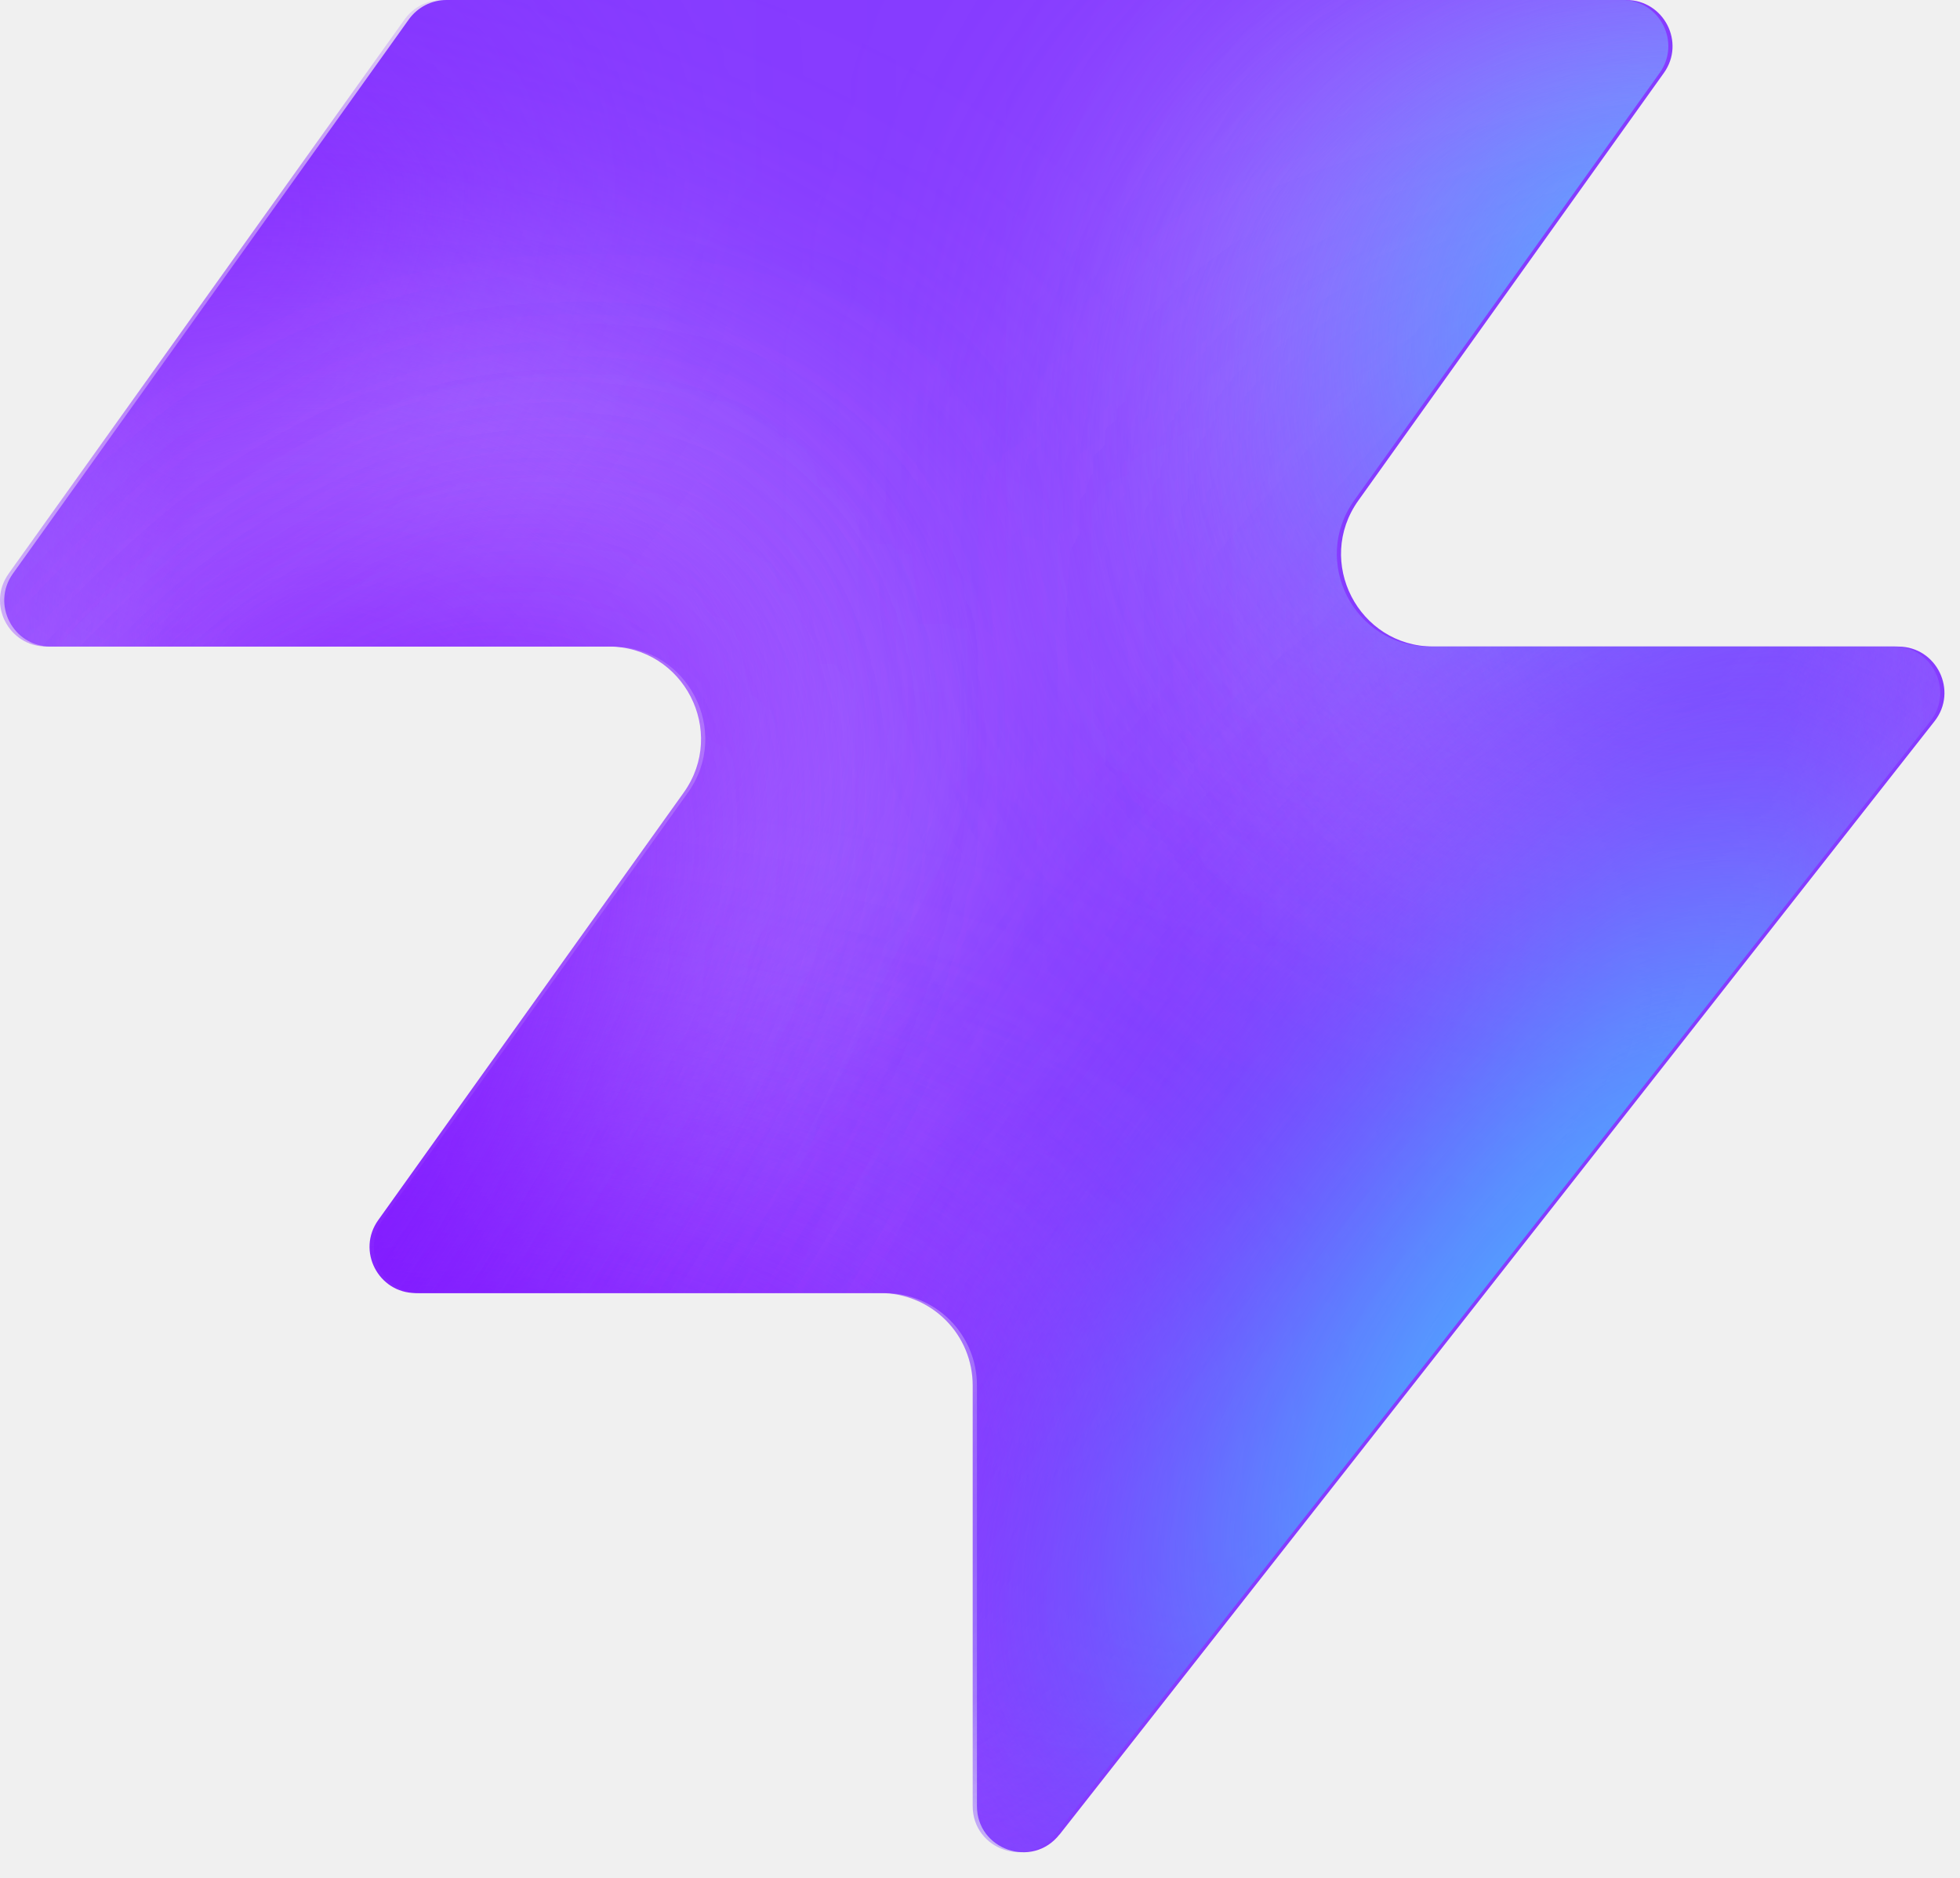
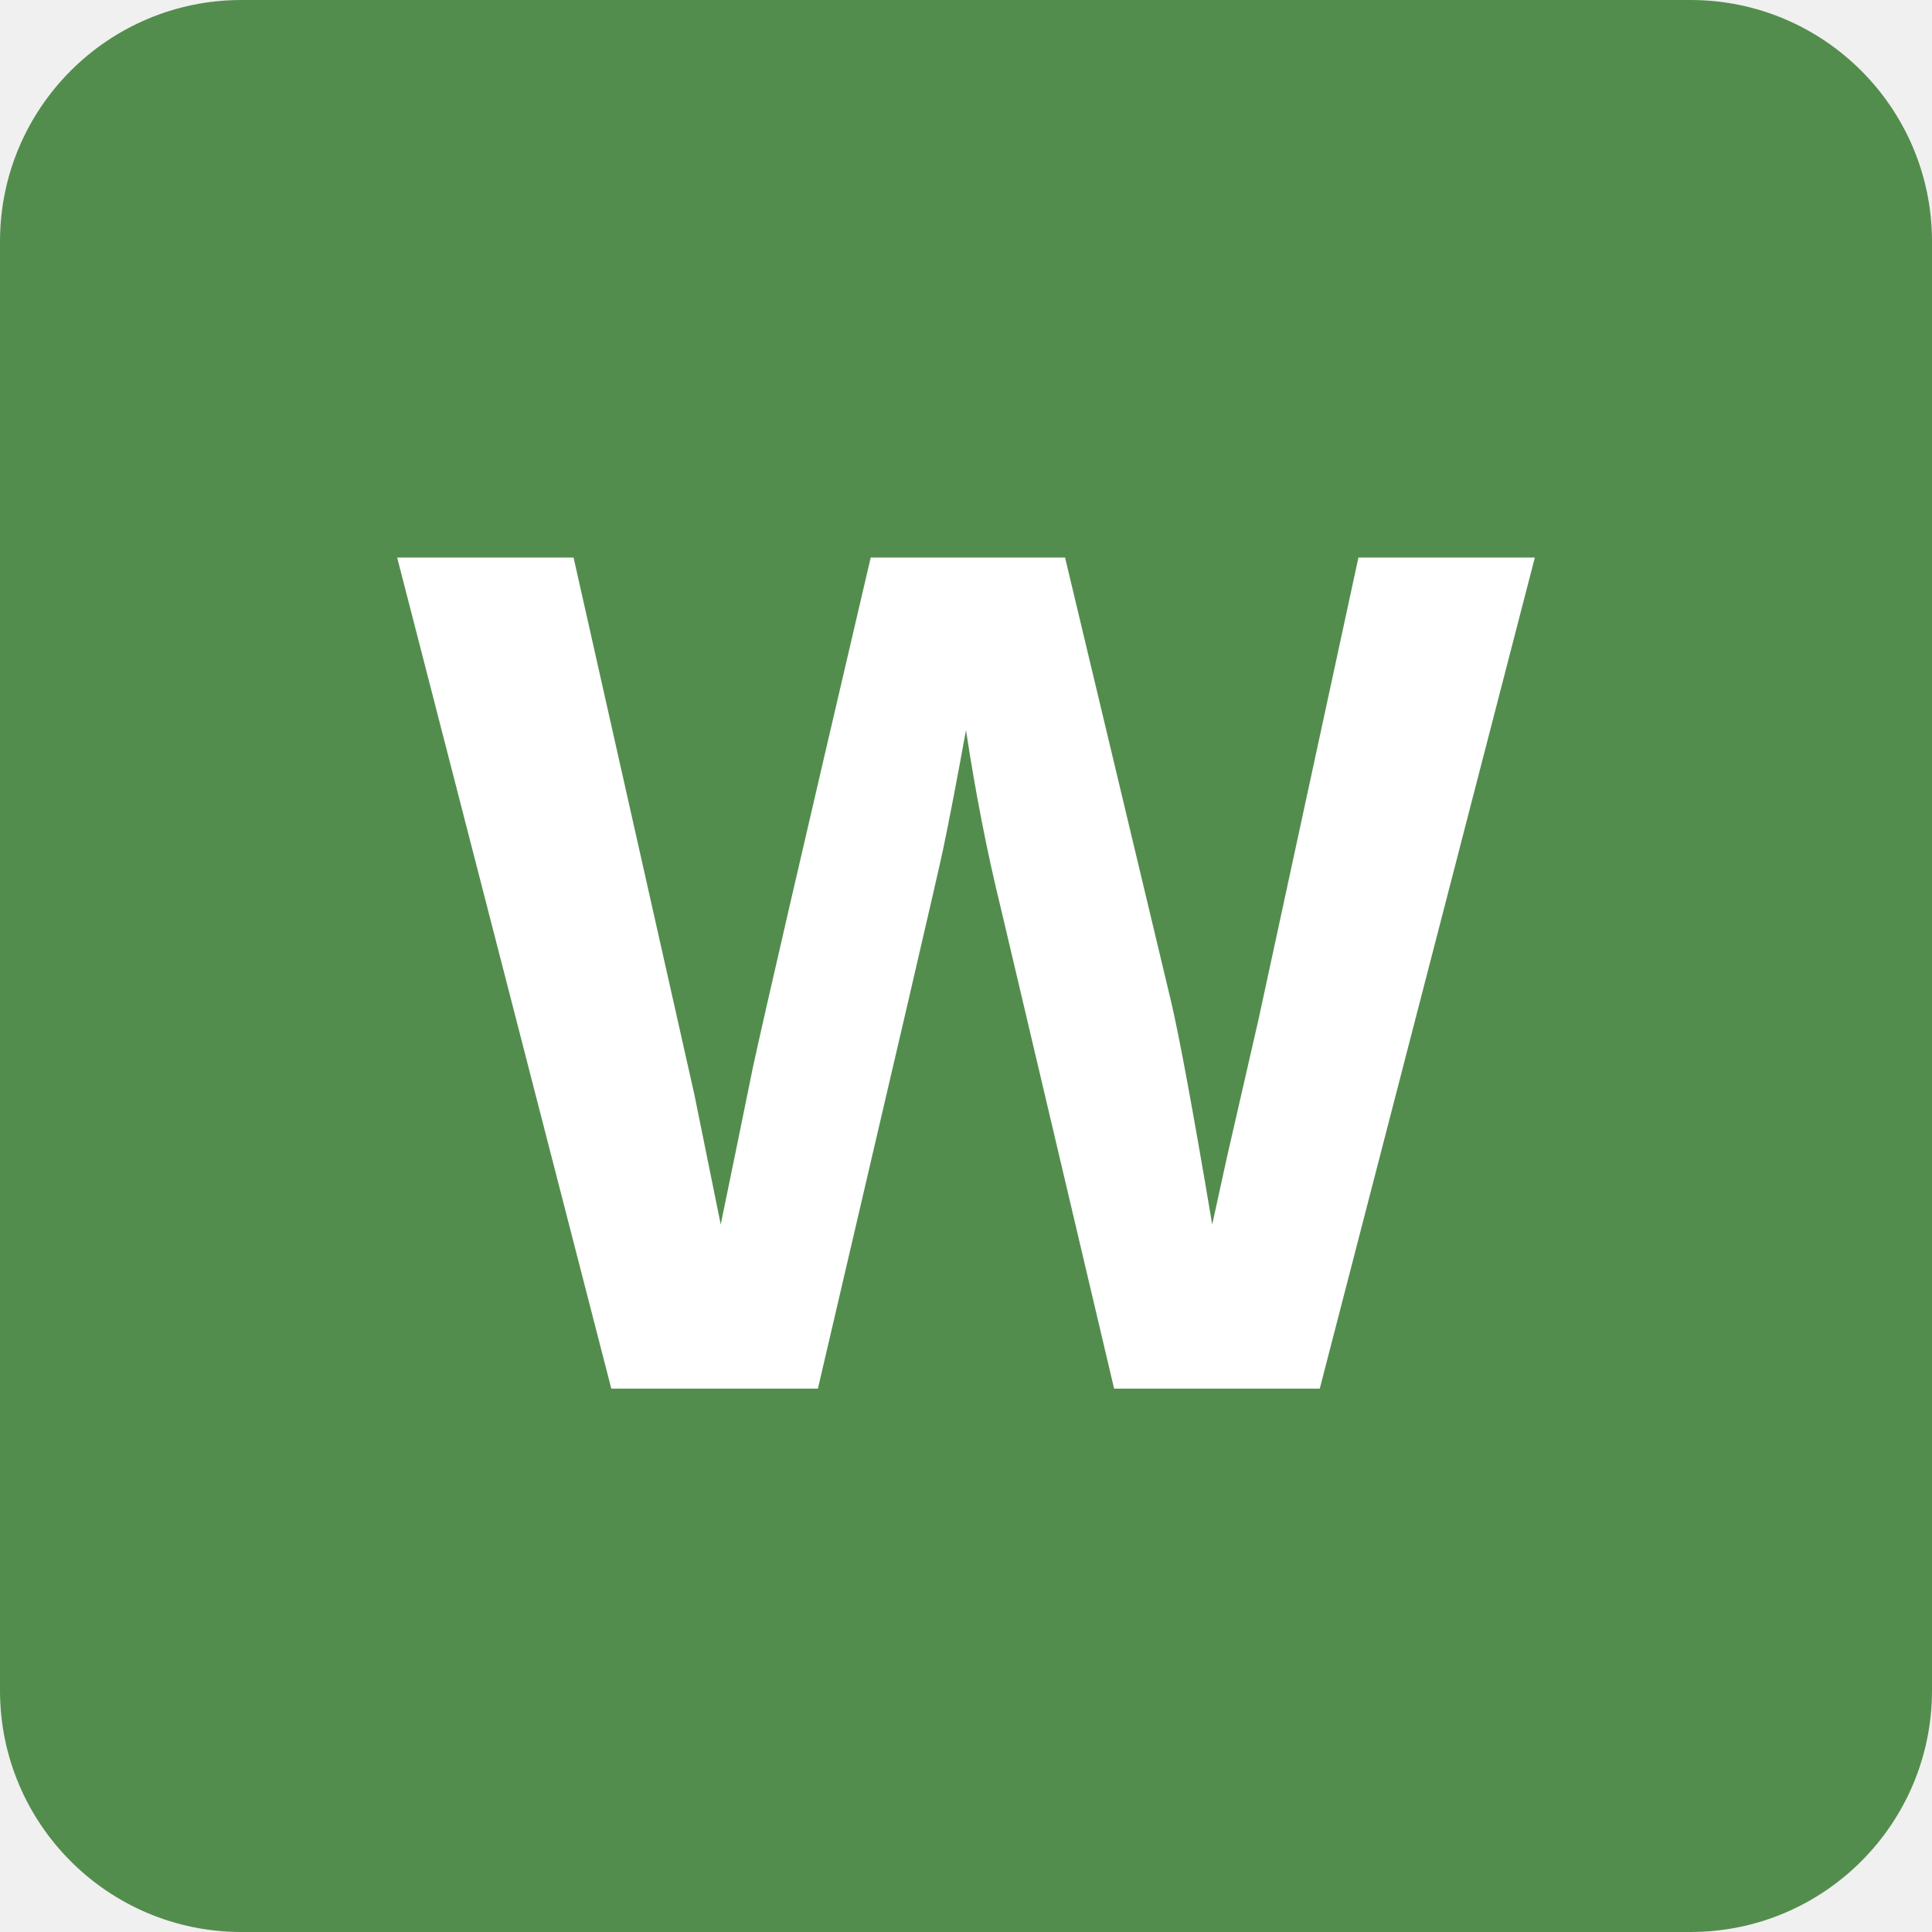
- <svg xmlns="http://www.w3.org/2000/svg" width="48" height="46" fill="none" viewBox="0 0 48 46">
-   <path fill="#863bff" d="M25.946 44.938c-.664.845-2.021.375-2.021-.698V33.937a2.26 2.26 0 0 0-2.262-2.262H10.287c-.92 0-1.456-1.04-.92-1.788l7.48-10.471c1.07-1.497 0-3.578-1.842-3.578H1.237c-.92 0-1.456-1.04-.92-1.788L10.013.474c.214-.297.556-.474.92-.474h28.894c.92 0 1.456 1.04.92 1.788l-7.48 10.471c-1.07 1.498 0 3.579 1.842 3.579h11.377c.943 0 1.473 1.088.89 1.83L25.947 44.94z" style="fill:#863bff;fill:color(display-p3 .525 .23 1);fill-opacity:1" />
-   <mask id="a" width="48" height="46" x="0" y="0" maskUnits="userSpaceOnUse" style="mask-type:alpha">
-     <path fill="#000" d="M25.842 44.938c-.664.844-2.021.375-2.021-.698V33.937a2.26 2.26 0 0 0-2.262-2.262H10.183c-.92 0-1.456-1.04-.92-1.788l7.48-10.471c1.07-1.498 0-3.579-1.842-3.579H1.133c-.92 0-1.456-1.04-.92-1.787L9.91.473c.214-.297.556-.474.92-.474h28.894c.92 0 1.456 1.04.92 1.788l-7.48 10.471c-1.07 1.498 0 3.578 1.842 3.578h11.377c.943 0 1.473 1.088.89 1.832L25.843 44.94z" style="fill:#000;fill-opacity:1" />
-   </mask>
-   <g mask="url(#a)">
-     <g filter="url(#b)">
-       <ellipse cx="5.508" cy="14.704" fill="#ede6ff" rx="5.508" ry="14.704" style="fill:#ede6ff;fill:color(display-p3 .927 .903 1);fill-opacity:1" transform="matrix(.00324 1 1 -.00324 -4.47 31.516)" />
-     </g>
-     <g filter="url(#c)">
-       <ellipse cx="10.399" cy="29.851" fill="#ede6ff" rx="10.399" ry="29.851" style="fill:#ede6ff;fill:color(display-p3 .927 .903 1);fill-opacity:1" transform="matrix(.00324 1 1 -.00324 -39.328 7.883)" />
-     </g>
-     <g filter="url(#d)">
-       <ellipse cx="5.508" cy="30.487" fill="#7e14ff" rx="5.508" ry="30.487" style="fill:#7e14ff;fill:color(display-p3 .492 .077 1);fill-opacity:1" transform="rotate(89.814 -25.913 -14.639)scale(1 -1)" />
-     </g>
-     <g filter="url(#e)">
-       <ellipse cx="5.508" cy="30.599" fill="#7e14ff" rx="5.508" ry="30.599" style="fill:#7e14ff;fill:color(display-p3 .492 .077 1);fill-opacity:1" transform="rotate(89.814 -32.644 -3.334)scale(1 -1)" />
-     </g>
-     <g filter="url(#f)">
-       <ellipse cx="5.508" cy="30.599" fill="#7e14ff" rx="5.508" ry="30.599" style="fill:#7e14ff;fill:color(display-p3 .492 .077 1);fill-opacity:1" transform="matrix(.00324 1 1 -.00324 -34.34 30.47)" />
-     </g>
-     <g filter="url(#g)">
-       <ellipse cx="14.072" cy="22.078" fill="#ede6ff" rx="14.072" ry="22.078" style="fill:#ede6ff;fill:color(display-p3 .927 .903 1);fill-opacity:1" transform="rotate(93.35 24.506 48.493)scale(-1 1)" />
-     </g>
-     <g filter="url(#h)">
-       <ellipse cx="3.47" cy="21.501" fill="#7e14ff" rx="3.47" ry="21.501" style="fill:#7e14ff;fill:color(display-p3 .492 .077 1);fill-opacity:1" transform="rotate(89.009 28.708 47.59)scale(-1 1)" />
-     </g>
-     <g filter="url(#i)">
-       <ellipse cx="3.47" cy="21.501" fill="#7e14ff" rx="3.47" ry="21.501" style="fill:#7e14ff;fill:color(display-p3 .492 .077 1);fill-opacity:1" transform="rotate(89.009 28.708 47.59)scale(-1 1)" />
-     </g>
-     <g filter="url(#j)">
-       <ellipse cx=".387" cy="8.972" fill="#7e14ff" rx="4.407" ry="29.108" style="fill:#7e14ff;fill:color(display-p3 .492 .077 1);fill-opacity:1" transform="rotate(39.51 .387 8.972)" />
-     </g>
-     <g filter="url(#k)">
-       <ellipse cx="47.523" cy="-6.092" fill="#7e14ff" rx="4.407" ry="29.108" style="fill:#7e14ff;fill:color(display-p3 .492 .077 1);fill-opacity:1" transform="rotate(37.892 47.523 -6.092)" />
-     </g>
-     <g filter="url(#l)">
-       <ellipse cx="41.412" cy="6.333" fill="#47bfff" rx="5.971" ry="9.665" style="fill:#47bfff;fill:color(display-p3 .28 .748 1);fill-opacity:1" transform="rotate(37.892 41.412 6.333)" />
-     </g>
-     <g filter="url(#m)">
-       <ellipse cx="-1.879" cy="38.332" fill="#7e14ff" rx="4.407" ry="29.108" style="fill:#7e14ff;fill:color(display-p3 .492 .077 1);fill-opacity:1" transform="rotate(37.892 -1.88 38.332)" />
-     </g>
-     <g filter="url(#n)">
-       <ellipse cx="-1.879" cy="38.332" fill="#7e14ff" rx="4.407" ry="29.108" style="fill:#7e14ff;fill:color(display-p3 .492 .077 1);fill-opacity:1" transform="rotate(37.892 -1.88 38.332)" />
-     </g>
-     <g filter="url(#o)">
-       <ellipse cx="35.651" cy="29.907" fill="#7e14ff" rx="4.407" ry="29.108" style="fill:#7e14ff;fill:color(display-p3 .492 .077 1);fill-opacity:1" transform="rotate(37.892 35.651 29.907)" />
-     </g>
-     <g filter="url(#p)">
-       <ellipse cx="38.418" cy="32.4" fill="#47bfff" rx="5.971" ry="15.297" style="fill:#47bfff;fill:color(display-p3 .28 .748 1);fill-opacity:1" transform="rotate(37.892 38.418 32.4)" />
-     </g>
-   </g>
-   <defs>
-     <filter id="b" width="60.045" height="41.654" x="-19.77" y="16.149" color-interpolation-filters="sRGB" filterUnits="userSpaceOnUse">
-       <feFlood flood-opacity="0" result="BackgroundImageFix" />
-       <feBlend in="SourceGraphic" in2="BackgroundImageFix" result="shape" />
-       <feGaussianBlur result="effect1_foregroundBlur_2002_17158" stdDeviation="7.659" />
-     </filter>
-     <filter id="c" width="90.34" height="51.437" x="-54.613" y="-7.533" color-interpolation-filters="sRGB" filterUnits="userSpaceOnUse">
-       <feFlood flood-opacity="0" result="BackgroundImageFix" />
-       <feBlend in="SourceGraphic" in2="BackgroundImageFix" result="shape" />
-       <feGaussianBlur result="effect1_foregroundBlur_2002_17158" stdDeviation="7.659" />
-     </filter>
-     <filter id="d" width="79.355" height="29.4" x="-49.64" y="2.03" color-interpolation-filters="sRGB" filterUnits="userSpaceOnUse">
-       <feFlood flood-opacity="0" result="BackgroundImageFix" />
-       <feBlend in="SourceGraphic" in2="BackgroundImageFix" result="shape" />
-       <feGaussianBlur result="effect1_foregroundBlur_2002_17158" stdDeviation="4.596" />
-     </filter>
-     <filter id="e" width="79.579" height="29.4" x="-45.045" y="20.029" color-interpolation-filters="sRGB" filterUnits="userSpaceOnUse">
-       <feFlood flood-opacity="0" result="BackgroundImageFix" />
-       <feBlend in="SourceGraphic" in2="BackgroundImageFix" result="shape" />
-       <feGaussianBlur result="effect1_foregroundBlur_2002_17158" stdDeviation="4.596" />
-     </filter>
-     <filter id="f" width="79.579" height="29.4" x="-43.513" y="21.178" color-interpolation-filters="sRGB" filterUnits="userSpaceOnUse">
-       <feFlood flood-opacity="0" result="BackgroundImageFix" />
-       <feBlend in="SourceGraphic" in2="BackgroundImageFix" result="shape" />
-       <feGaussianBlur result="effect1_foregroundBlur_2002_17158" stdDeviation="4.596" />
-     </filter>
-     <filter id="g" width="74.749" height="58.852" x="15.756" y="-17.901" color-interpolation-filters="sRGB" filterUnits="userSpaceOnUse">
-       <feFlood flood-opacity="0" result="BackgroundImageFix" />
-       <feBlend in="SourceGraphic" in2="BackgroundImageFix" result="shape" />
-       <feGaussianBlur result="effect1_foregroundBlur_2002_17158" stdDeviation="7.659" />
-     </filter>
-     <filter id="h" width="61.377" height="25.362" x="23.548" y="2.284" color-interpolation-filters="sRGB" filterUnits="userSpaceOnUse">
-       <feFlood flood-opacity="0" result="BackgroundImageFix" />
-       <feBlend in="SourceGraphic" in2="BackgroundImageFix" result="shape" />
-       <feGaussianBlur result="effect1_foregroundBlur_2002_17158" stdDeviation="4.596" />
-     </filter>
-     <filter id="i" width="61.377" height="25.362" x="23.548" y="2.284" color-interpolation-filters="sRGB" filterUnits="userSpaceOnUse">
-       <feFlood flood-opacity="0" result="BackgroundImageFix" />
-       <feBlend in="SourceGraphic" in2="BackgroundImageFix" result="shape" />
-       <feGaussianBlur result="effect1_foregroundBlur_2002_17158" stdDeviation="4.596" />
-     </filter>
-     <filter id="j" width="56.045" height="63.649" x="-27.636" y="-22.853" color-interpolation-filters="sRGB" filterUnits="userSpaceOnUse">
-       <feFlood flood-opacity="0" result="BackgroundImageFix" />
-       <feBlend in="SourceGraphic" in2="BackgroundImageFix" result="shape" />
-       <feGaussianBlur result="effect1_foregroundBlur_2002_17158" stdDeviation="4.596" />
-     </filter>
-     <filter id="k" width="54.814" height="64.646" x="20.116" y="-38.415" color-interpolation-filters="sRGB" filterUnits="userSpaceOnUse">
-       <feFlood flood-opacity="0" result="BackgroundImageFix" />
-       <feBlend in="SourceGraphic" in2="BackgroundImageFix" result="shape" />
-       <feGaussianBlur result="effect1_foregroundBlur_2002_17158" stdDeviation="4.596" />
-     </filter>
-     <filter id="l" width="33.541" height="35.313" x="24.641" y="-11.323" color-interpolation-filters="sRGB" filterUnits="userSpaceOnUse">
-       <feFlood flood-opacity="0" result="BackgroundImageFix" />
-       <feBlend in="SourceGraphic" in2="BackgroundImageFix" result="shape" />
-       <feGaussianBlur result="effect1_foregroundBlur_2002_17158" stdDeviation="4.596" />
-     </filter>
-     <filter id="m" width="54.814" height="64.646" x="-29.286" y="6.009" color-interpolation-filters="sRGB" filterUnits="userSpaceOnUse">
-       <feFlood flood-opacity="0" result="BackgroundImageFix" />
-       <feBlend in="SourceGraphic" in2="BackgroundImageFix" result="shape" />
-       <feGaussianBlur result="effect1_foregroundBlur_2002_17158" stdDeviation="4.596" />
-     </filter>
-     <filter id="n" width="54.814" height="64.646" x="-29.286" y="6.009" color-interpolation-filters="sRGB" filterUnits="userSpaceOnUse">
-       <feFlood flood-opacity="0" result="BackgroundImageFix" />
-       <feBlend in="SourceGraphic" in2="BackgroundImageFix" result="shape" />
-       <feGaussianBlur result="effect1_foregroundBlur_2002_17158" stdDeviation="4.596" />
-     </filter>
-     <filter id="o" width="54.814" height="64.646" x="8.244" y="-2.416" color-interpolation-filters="sRGB" filterUnits="userSpaceOnUse">
-       <feFlood flood-opacity="0" result="BackgroundImageFix" />
-       <feBlend in="SourceGraphic" in2="BackgroundImageFix" result="shape" />
-       <feGaussianBlur result="effect1_foregroundBlur_2002_17158" stdDeviation="4.596" />
-     </filter>
-     <filter id="p" width="39.409" height="43.623" x="18.713" y="10.588" color-interpolation-filters="sRGB" filterUnits="userSpaceOnUse">
-       <feFlood flood-opacity="0" result="BackgroundImageFix" />
-       <feBlend in="SourceGraphic" in2="BackgroundImageFix" result="shape" />
-       <feGaussianBlur result="effect1_foregroundBlur_2002_17158" stdDeviation="4.596" />
-     </filter>
-   </defs>
+ <svg xmlns="http://www.w3.org/2000/svg" viewBox="0 0 32 32">
+   <rect width="32" height="32" rx="4" fill="#538d4e" />
+   <text x="16" y="23" font-family="Arial Black, Arial, sans-serif" font-size="20" font-weight="900" text-anchor="middle" fill="#ffffff">W</text>
</svg>
